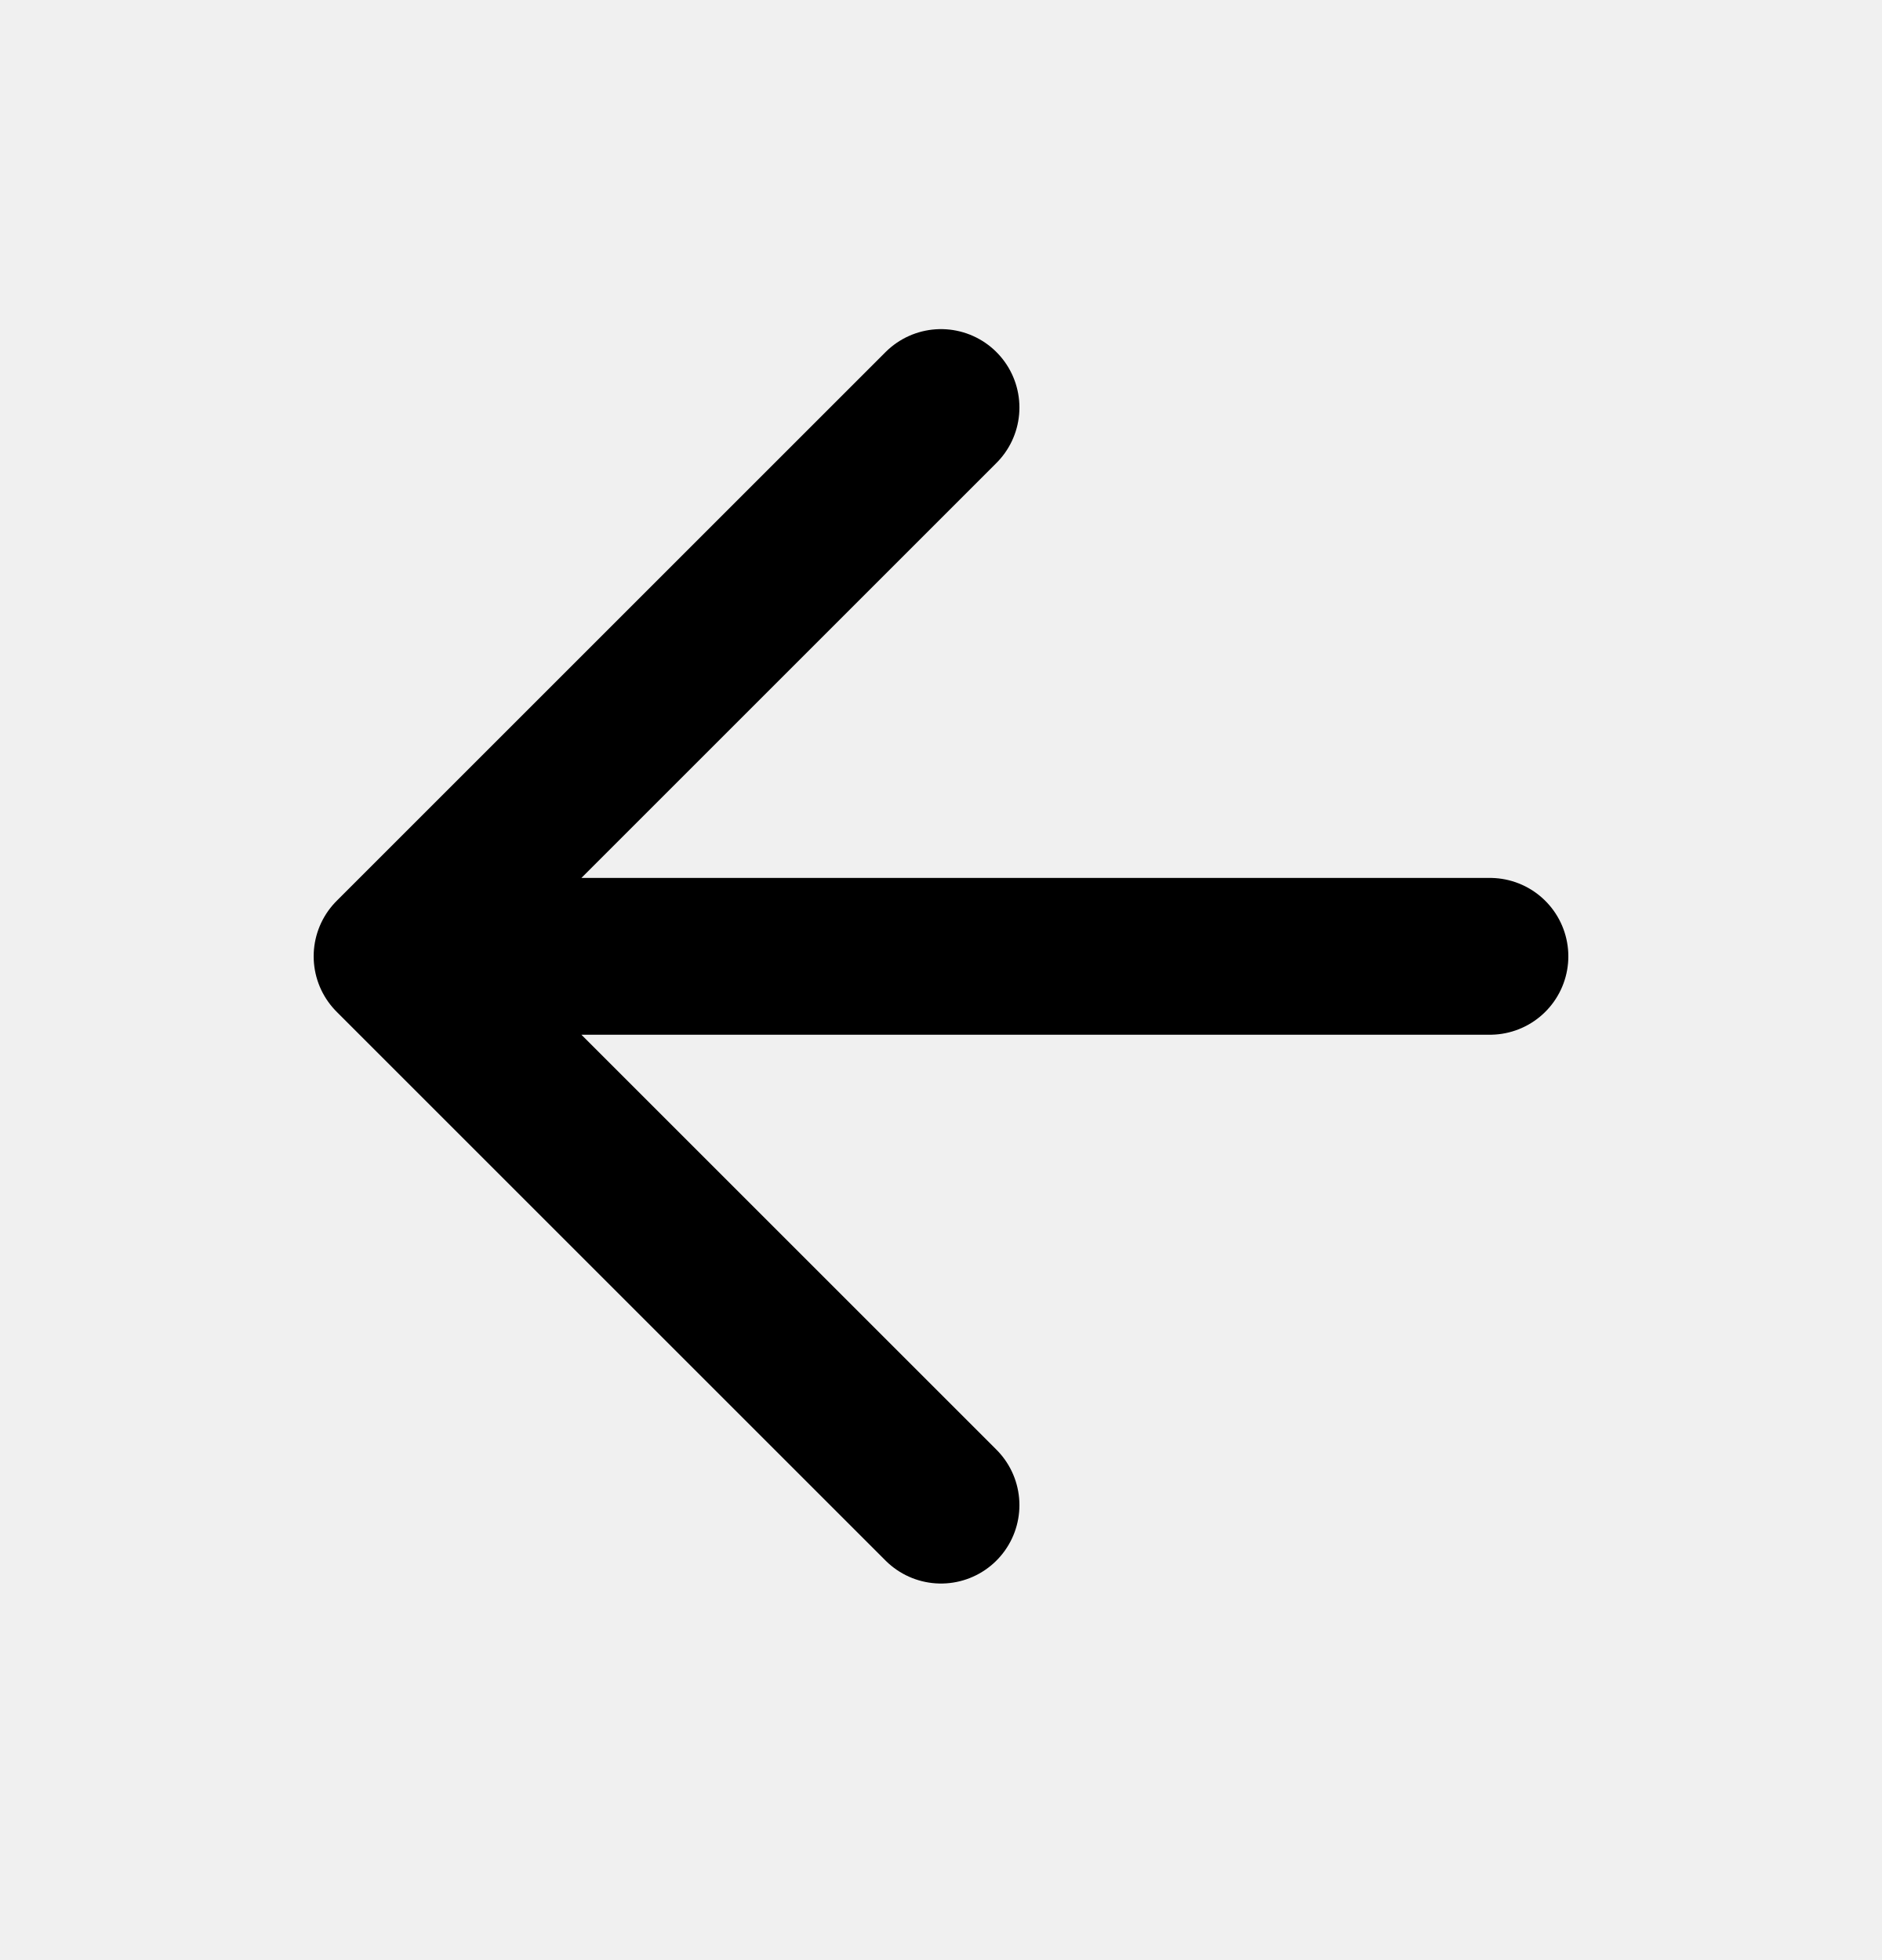
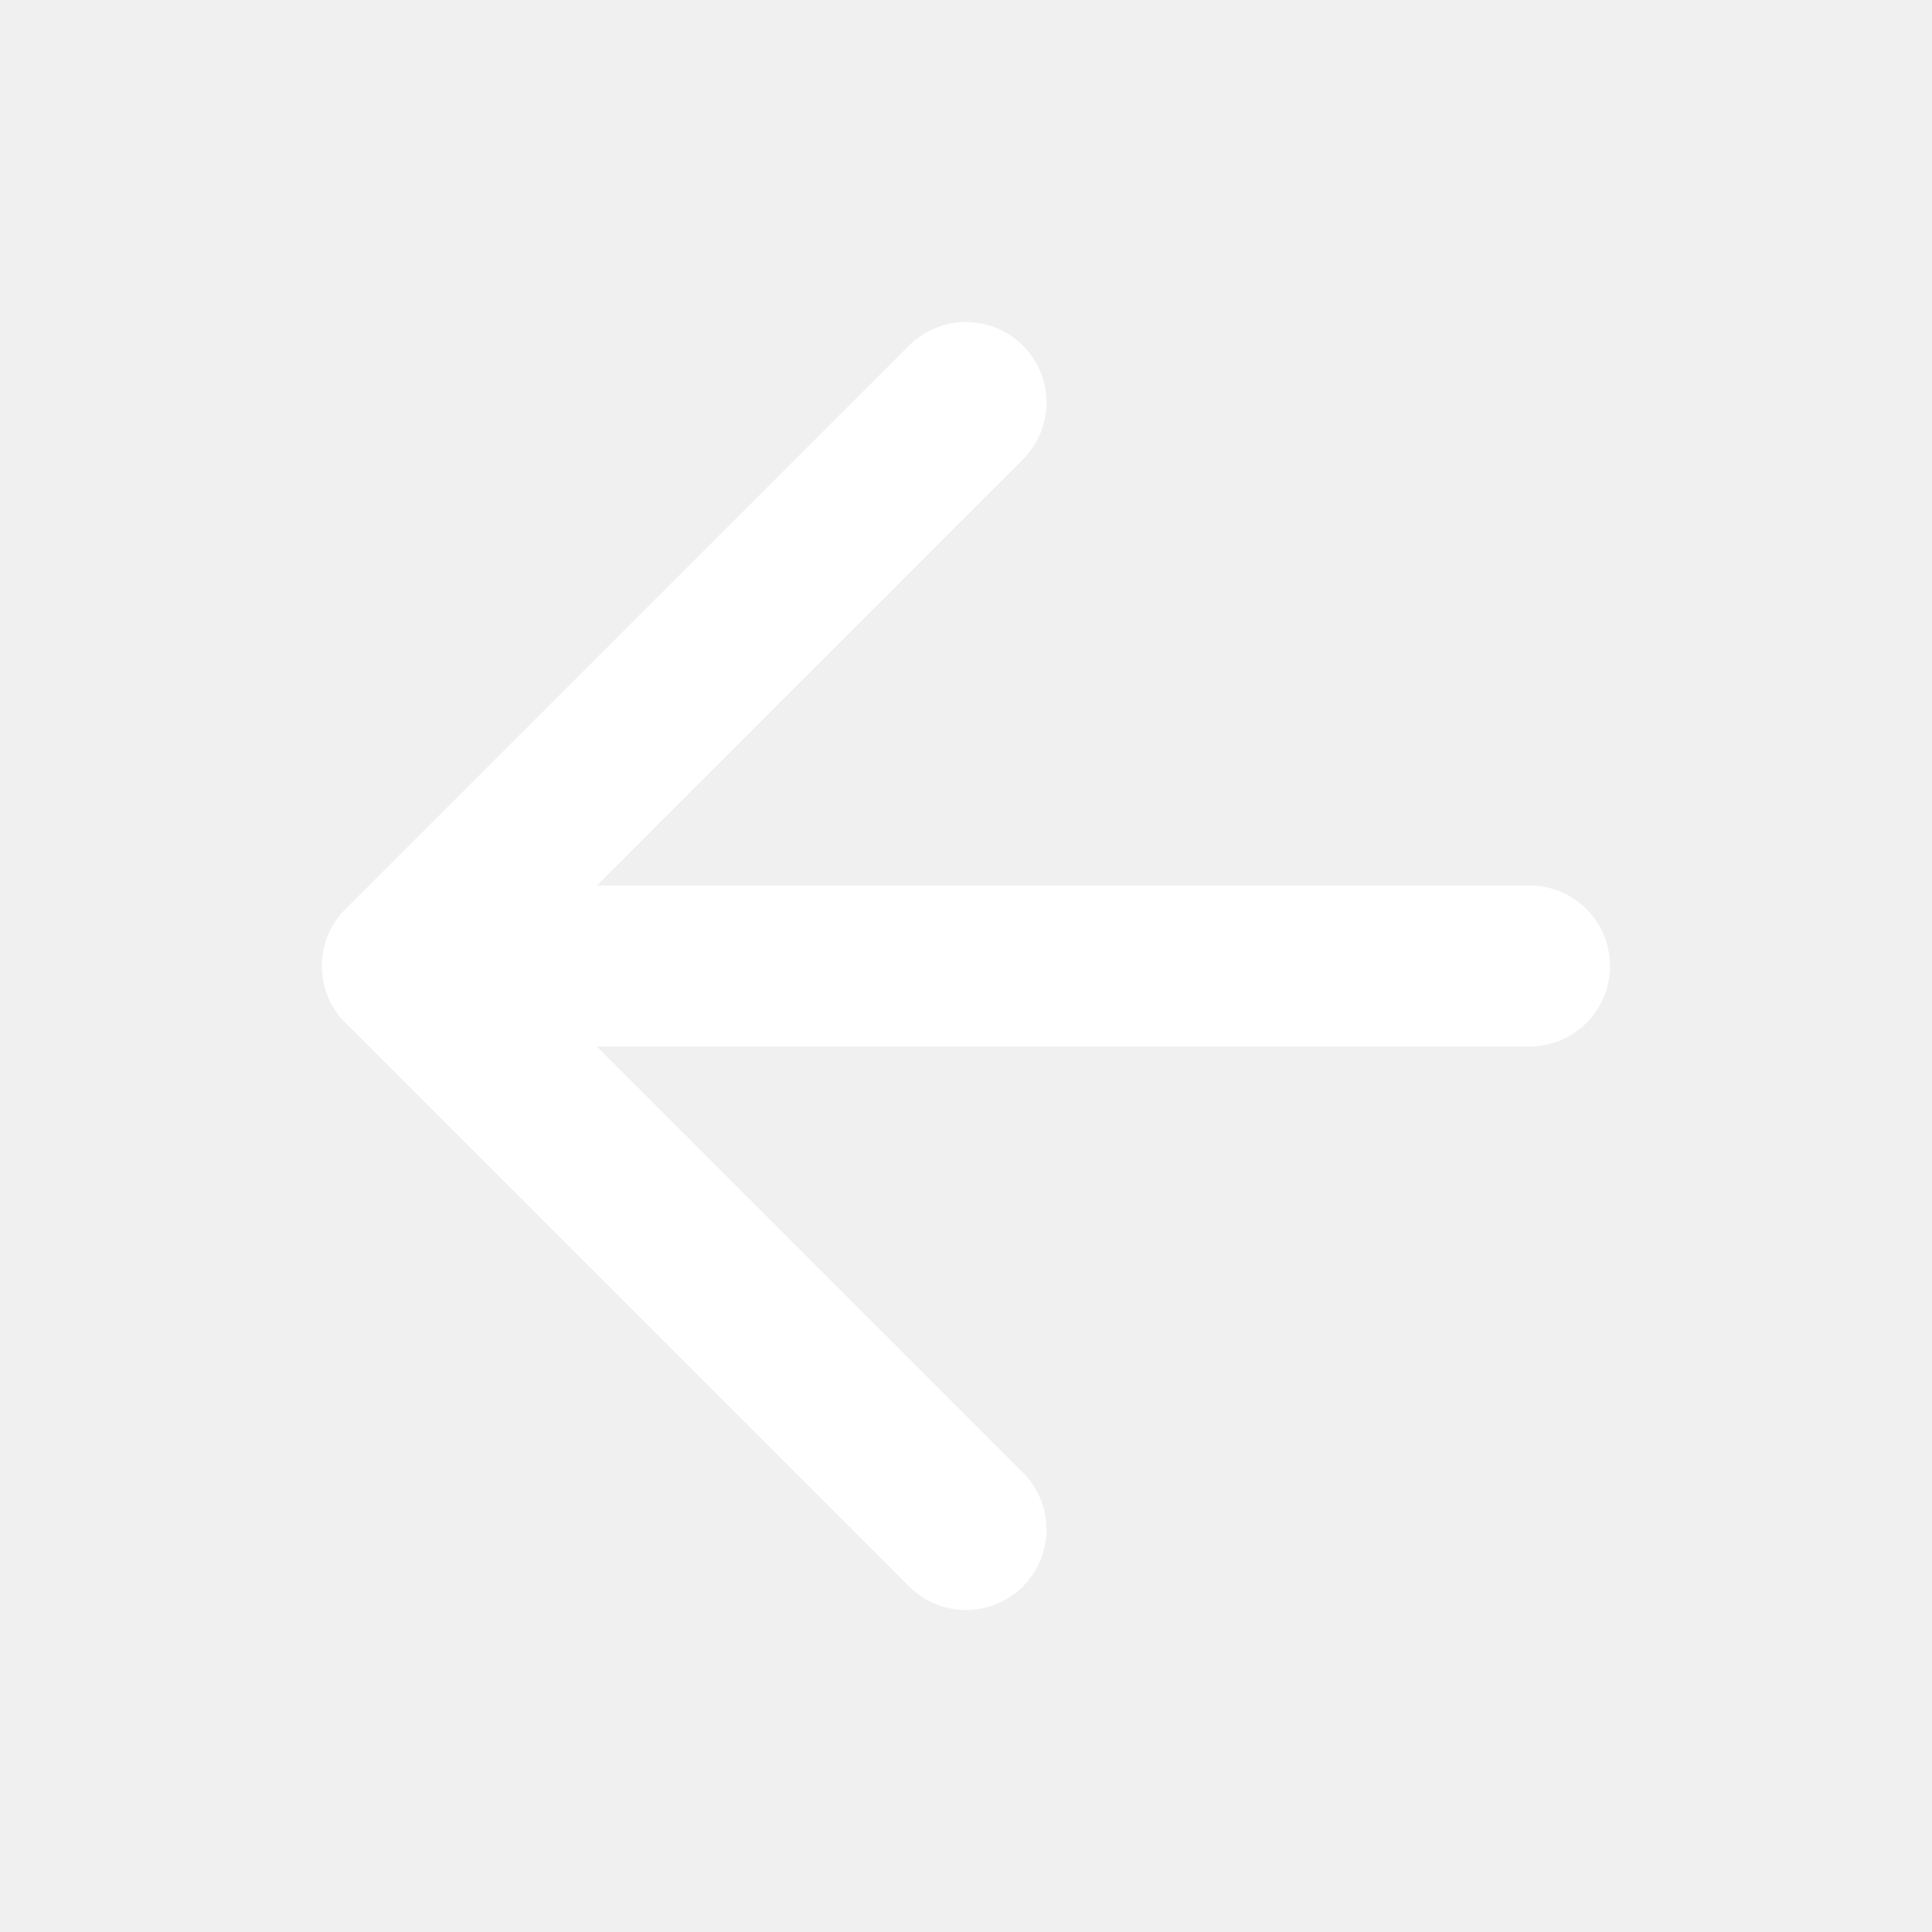
- <svg xmlns="http://www.w3.org/2000/svg" width="24" height="25" viewBox="0 0 24 25" fill="none">
-   <path d="M12 19.198L5 12.198M5 12.198L12 5.198M5 12.198H19" stroke="black" stroke-width="2" stroke-linecap="round" stroke-linejoin="round" />
+ <svg xmlns="http://www.w3.org/2000/svg" width="24" height="24" viewBox="0 0 24 24" fill="none">
+   <path d="M12 19L5 12L12 5" stroke="white" stroke-width="2" stroke-linecap="round" stroke-linejoin="round" />
+   <path d="M19 12H5" stroke="white" stroke-width="2" stroke-linecap="round" stroke-linejoin="round" />
</svg>
